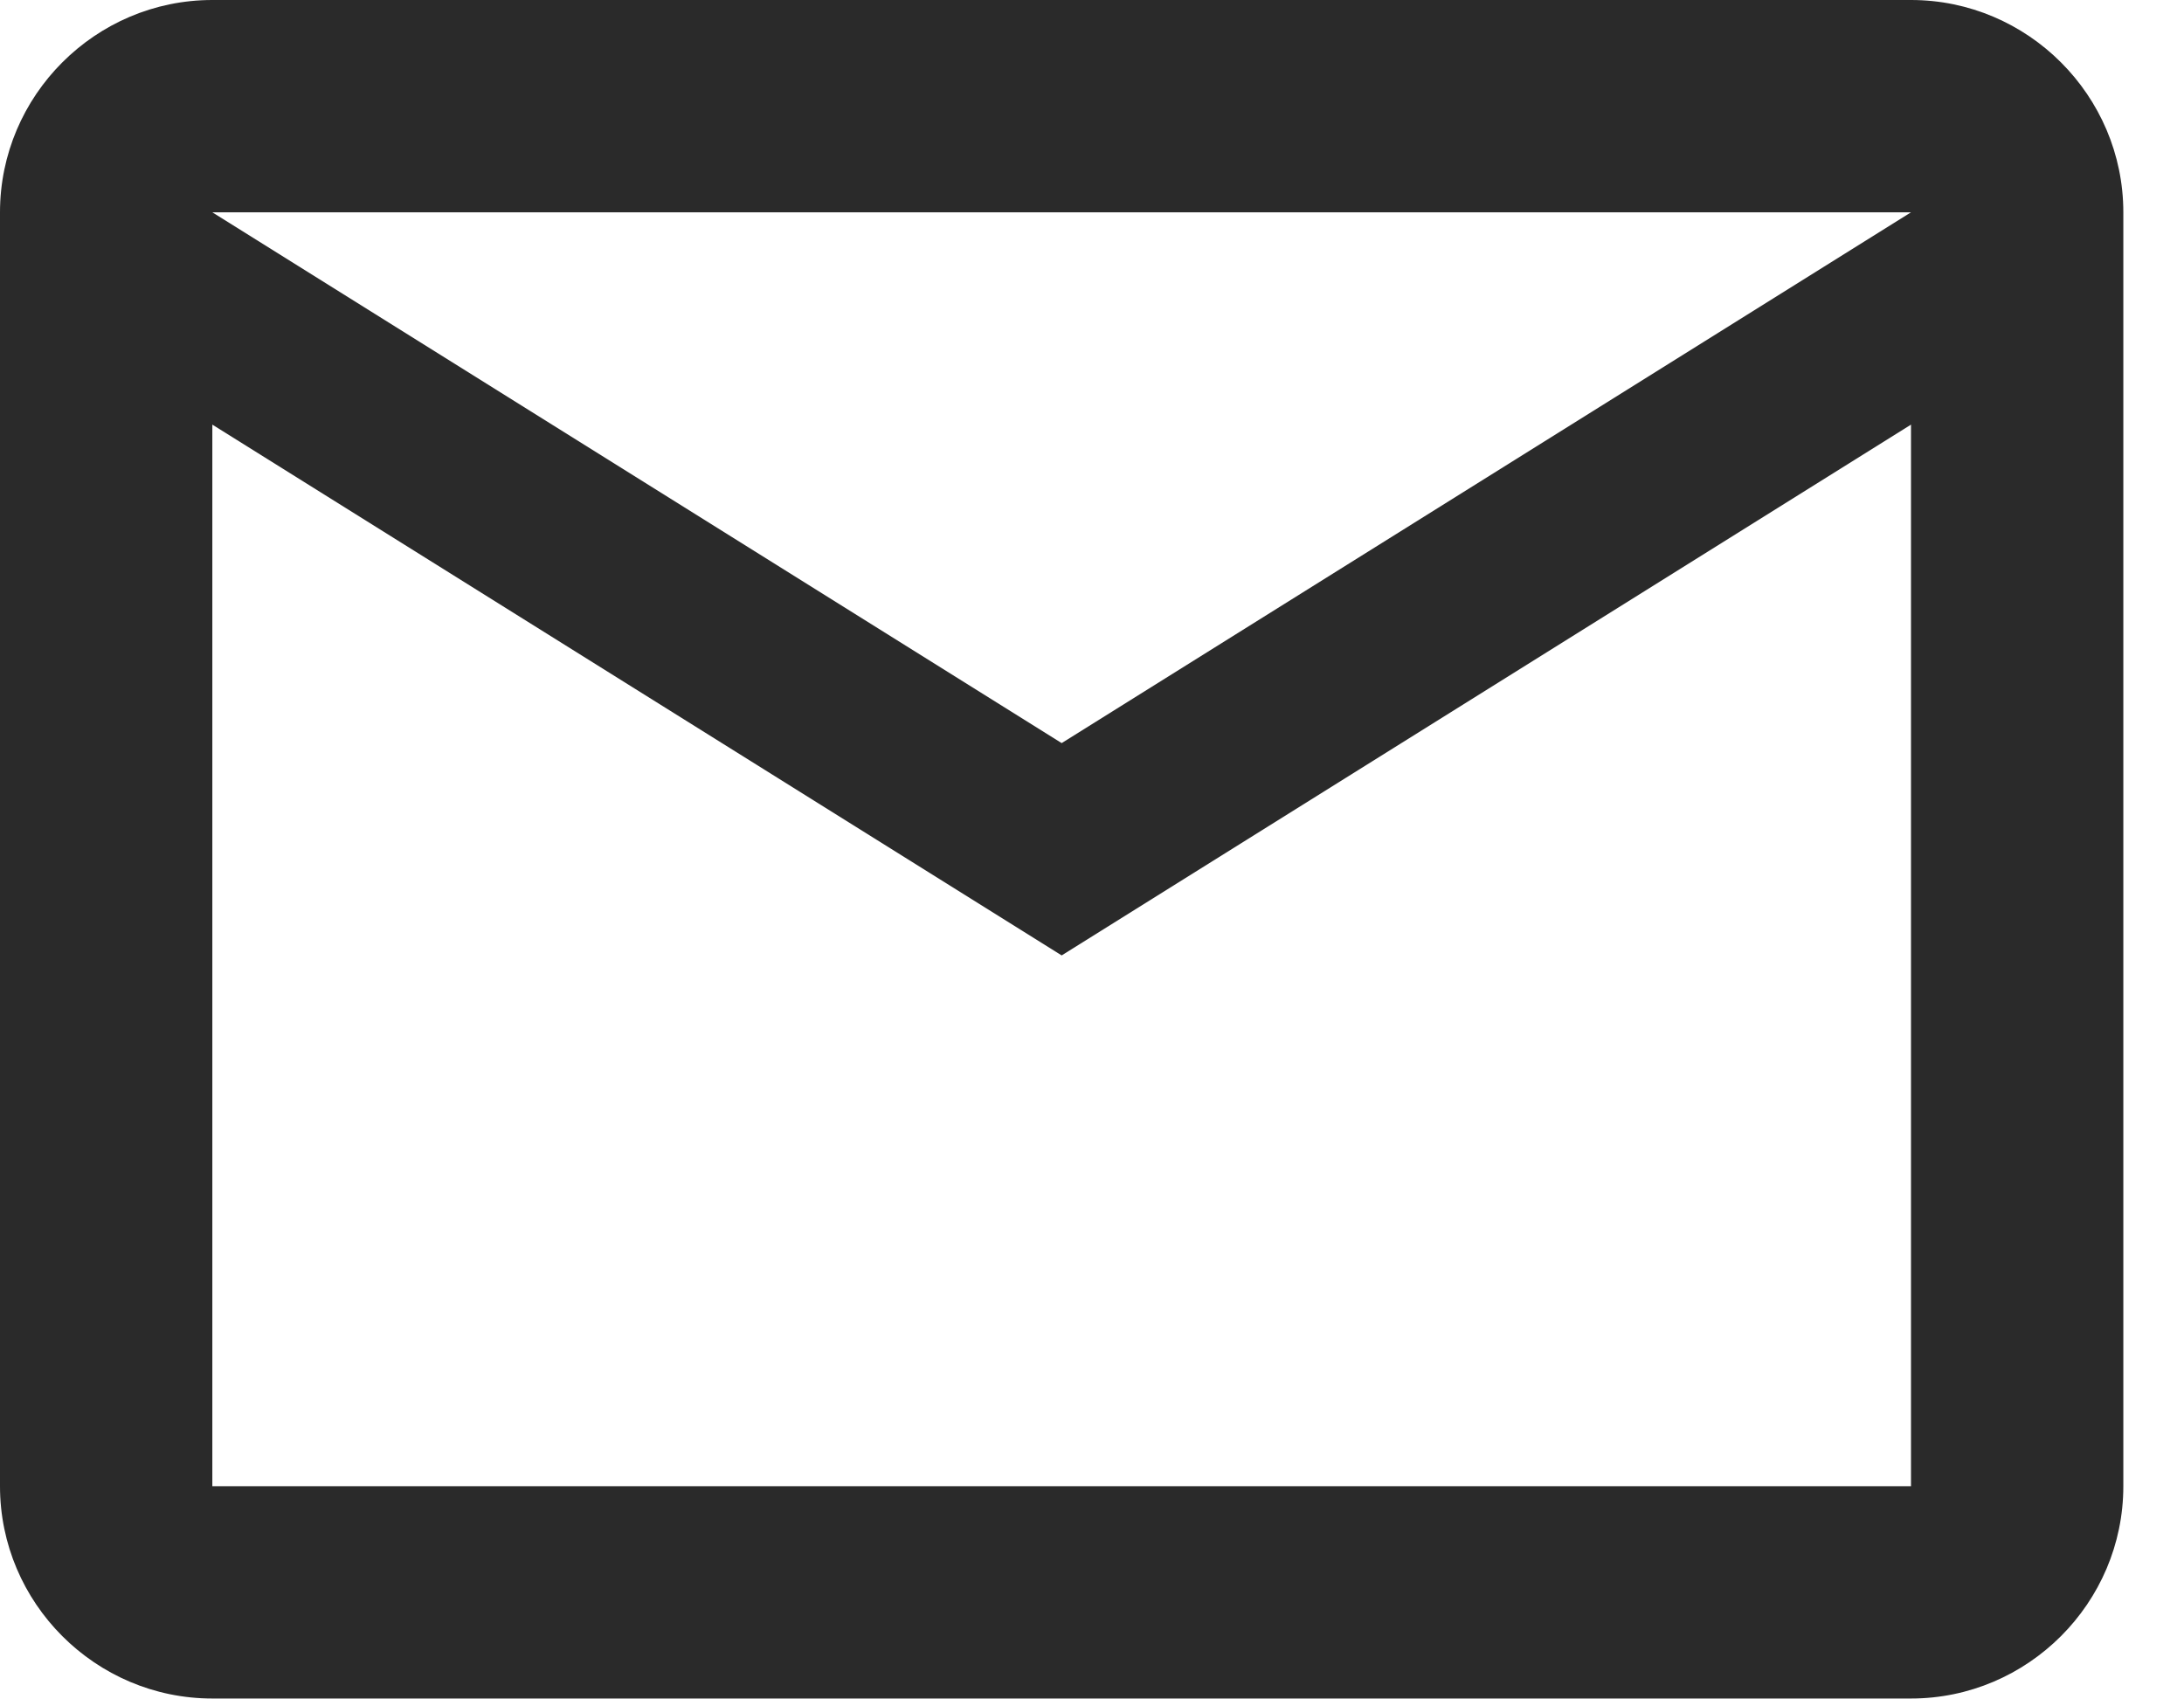
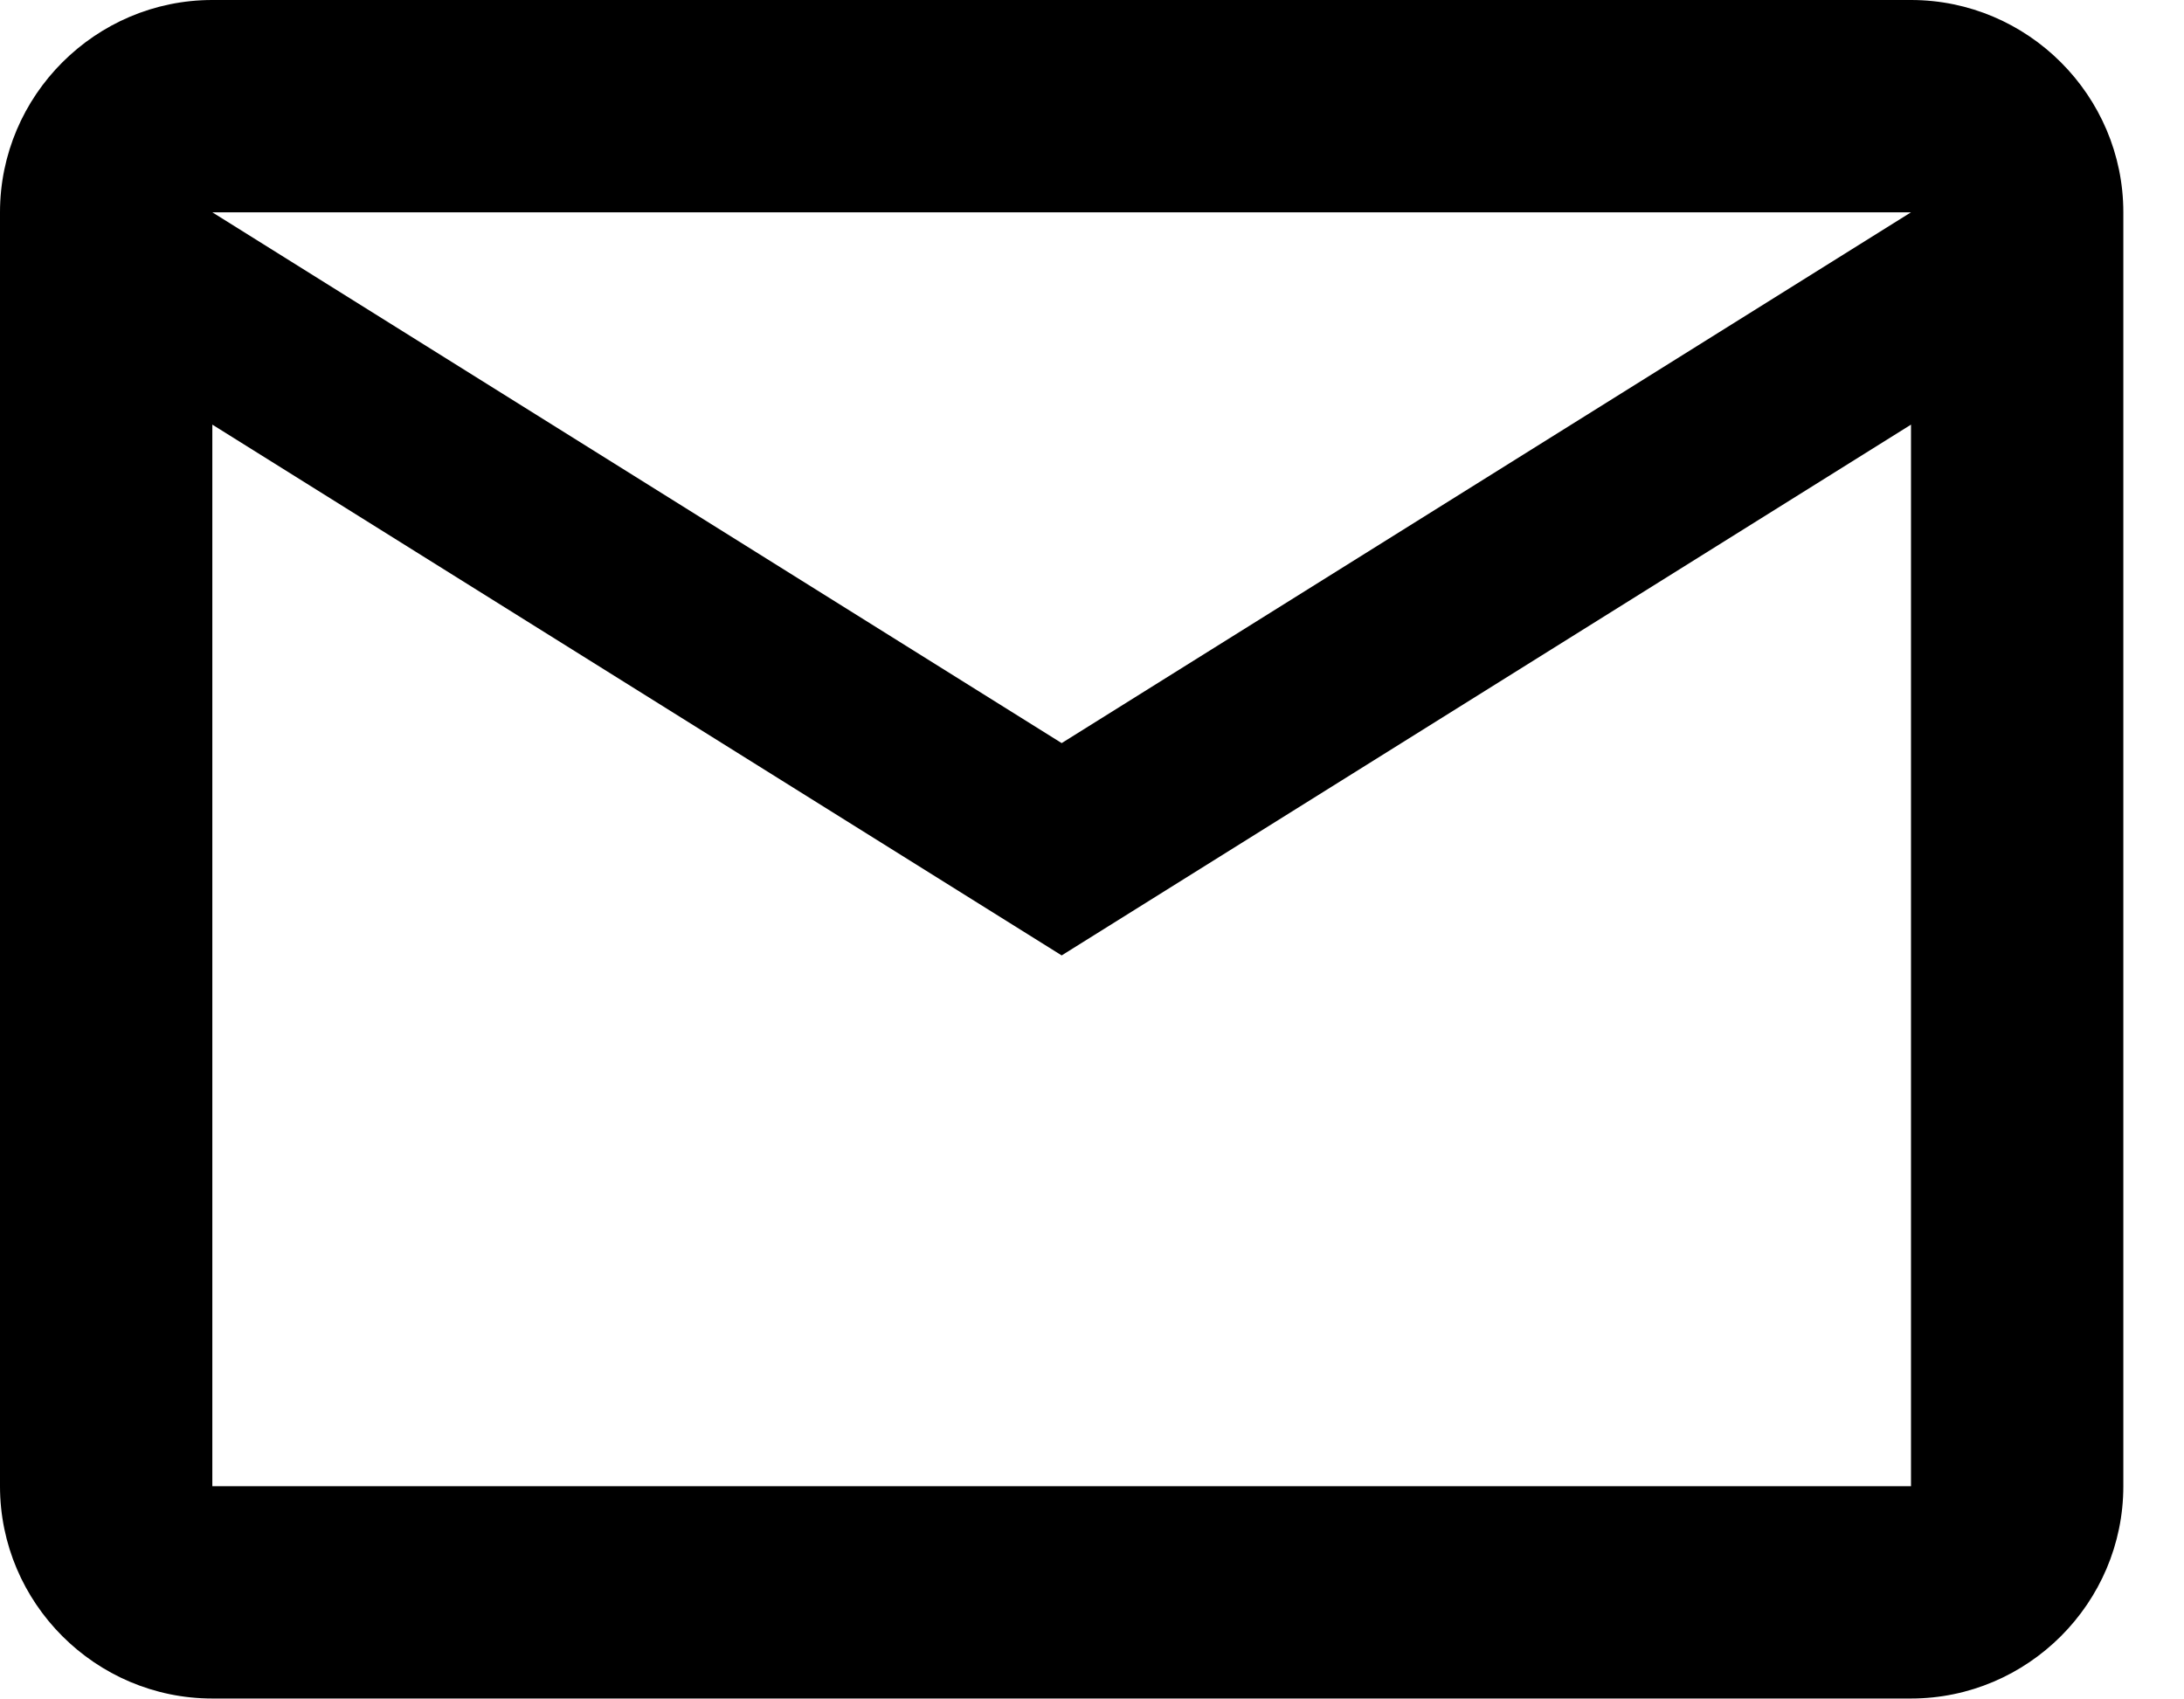
<svg xmlns="http://www.w3.org/2000/svg" width="18" height="14" fill="none" viewBox="0 0 18 14">
-   <path d="M17.5 1.75C17.5.787 16.712 0 15.75 0h-14C.787 0 0 .787 0 1.75v10.5C0 13.213.787 14 1.75 14h14c.962 0 1.75-.787 1.75-1.75V1.75zm-1.75 0l-7 4.375-7-4.375h14zm0 10.5h-14V3.5l7 4.375 7-4.375v8.75z" fill="#2A2A2A" />
+   <path d="M17.5 1.75C17.5.787 16.712 0 15.75 0h-14C.787 0 0 .787 0 1.75v10.5C0 13.213.787 14 1.75 14h14c.962 0 1.75-.787 1.75-1.75V1.75zm-1.75 0l-7 4.375-7-4.375h14zm0 10.5h-14V3.5l7 4.375 7-4.375v8.75z" fill="currentColor" />
</svg>
